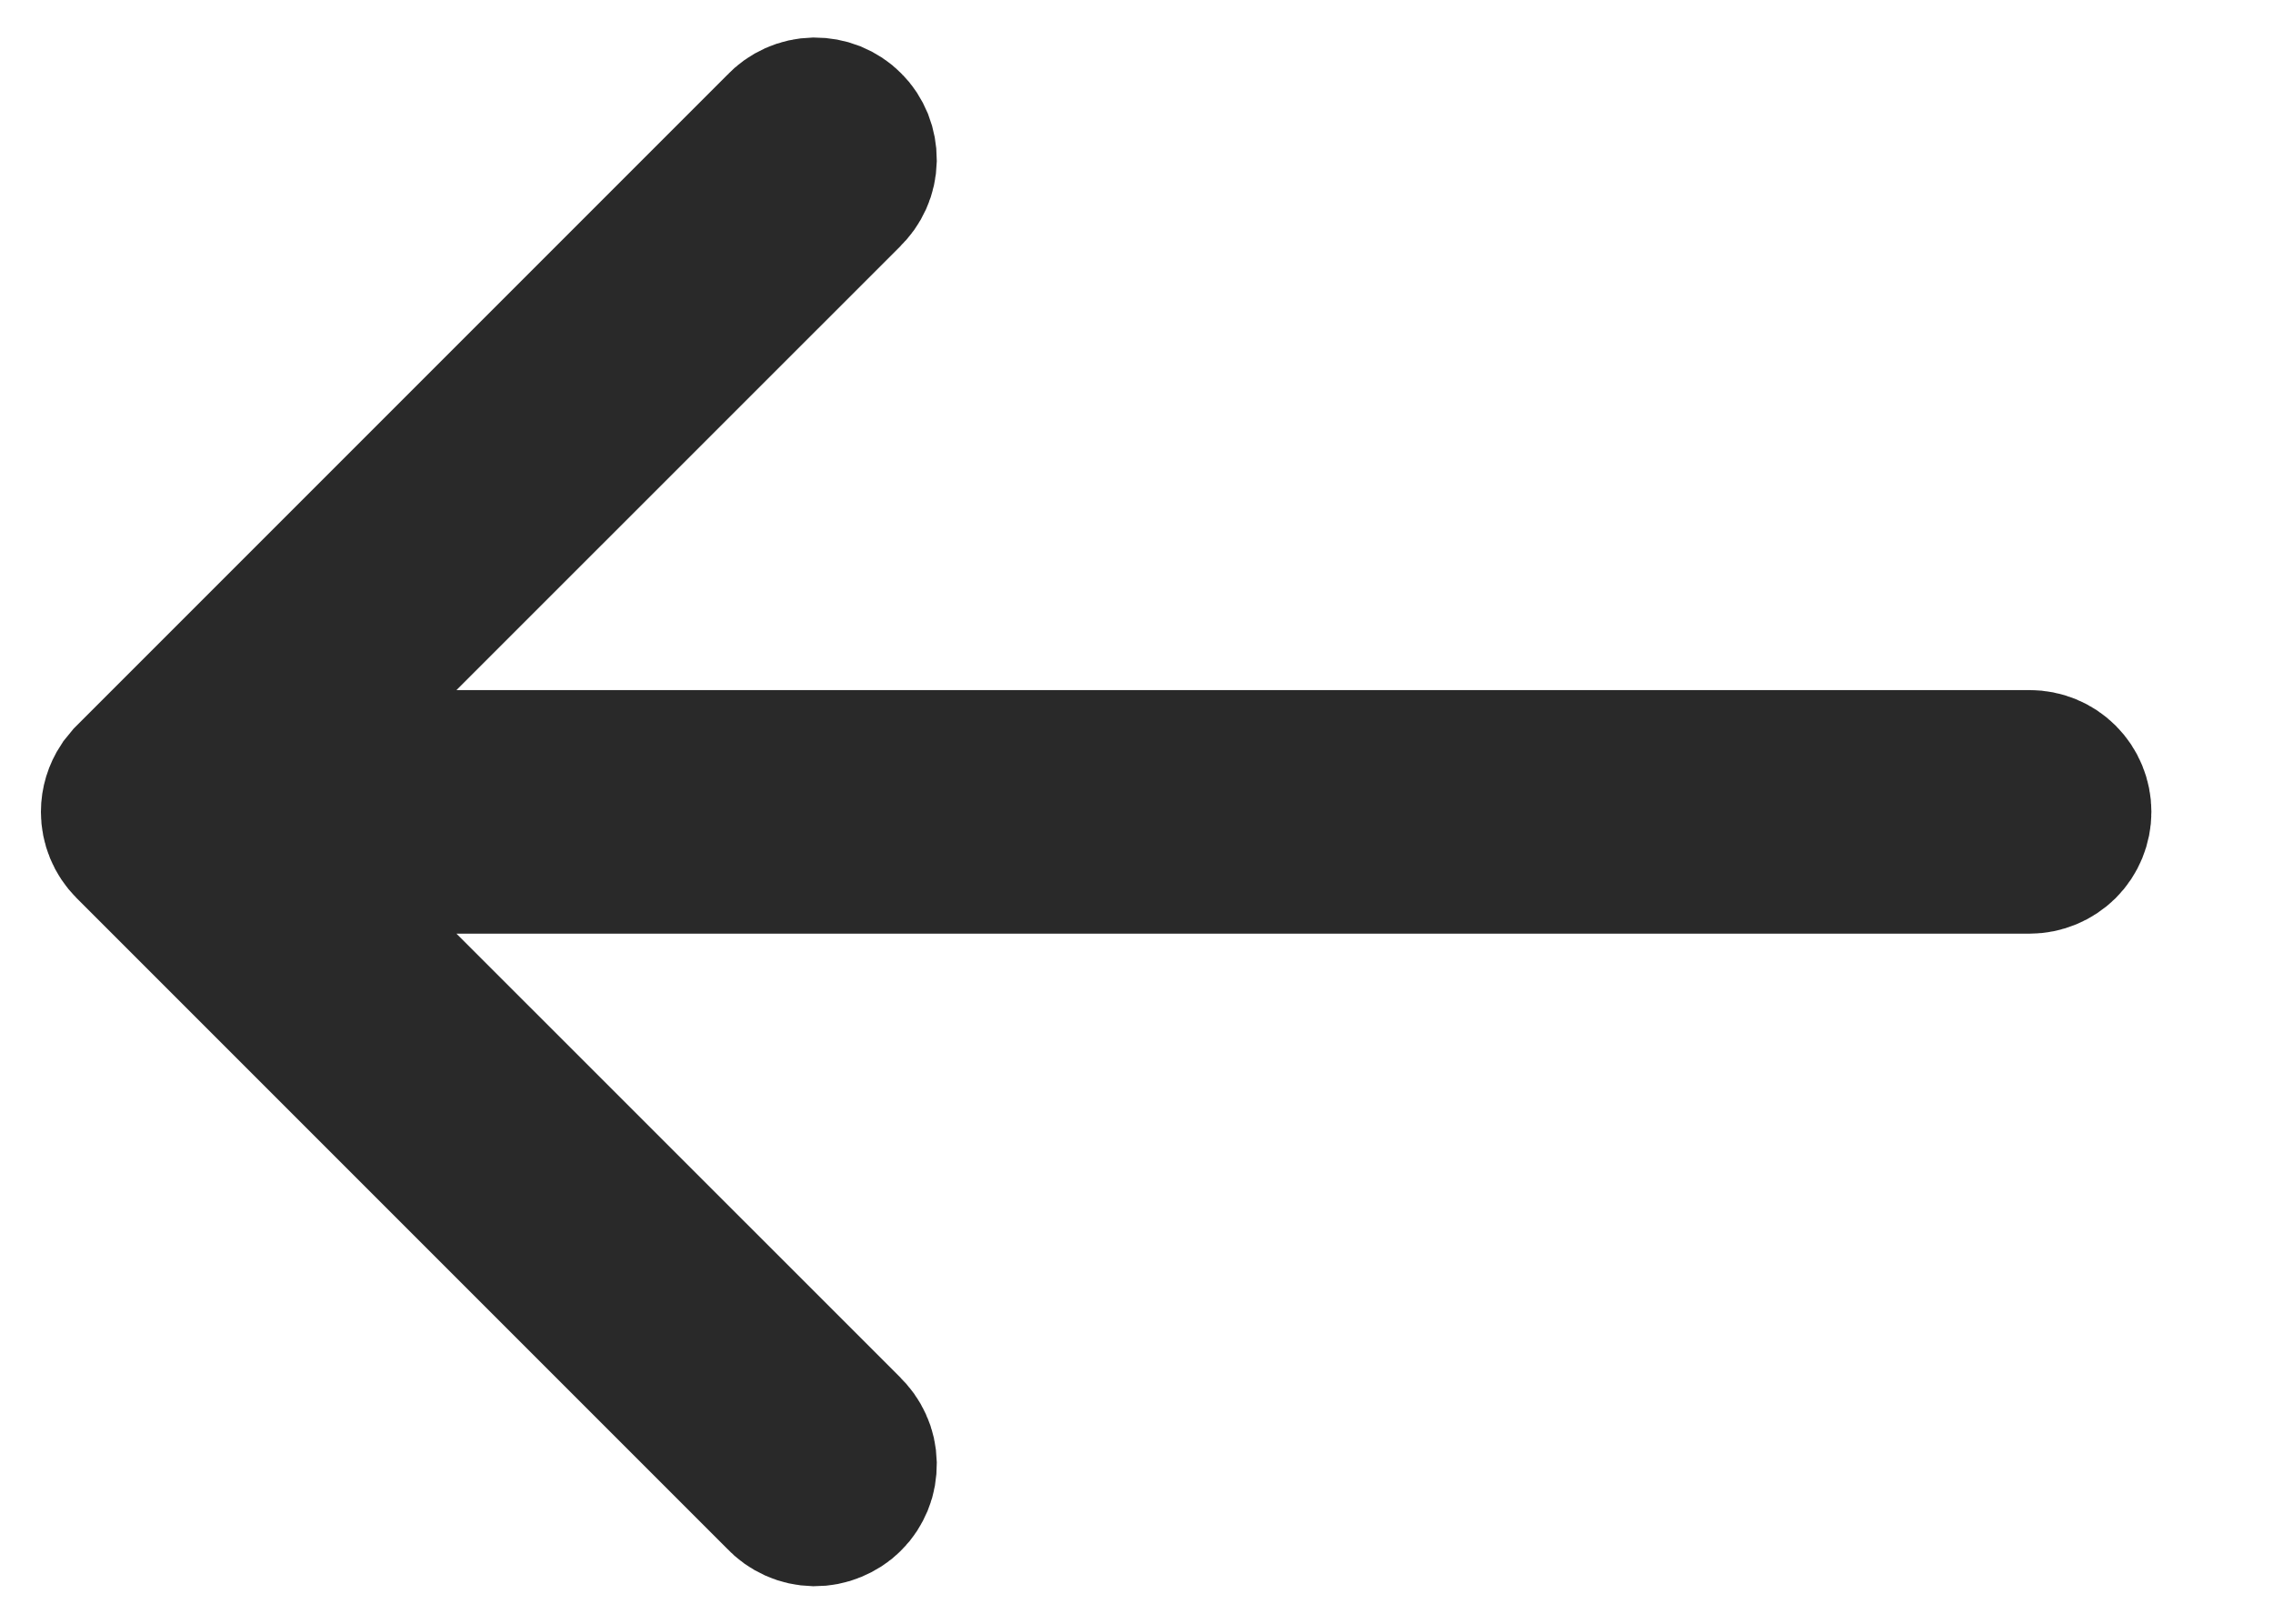
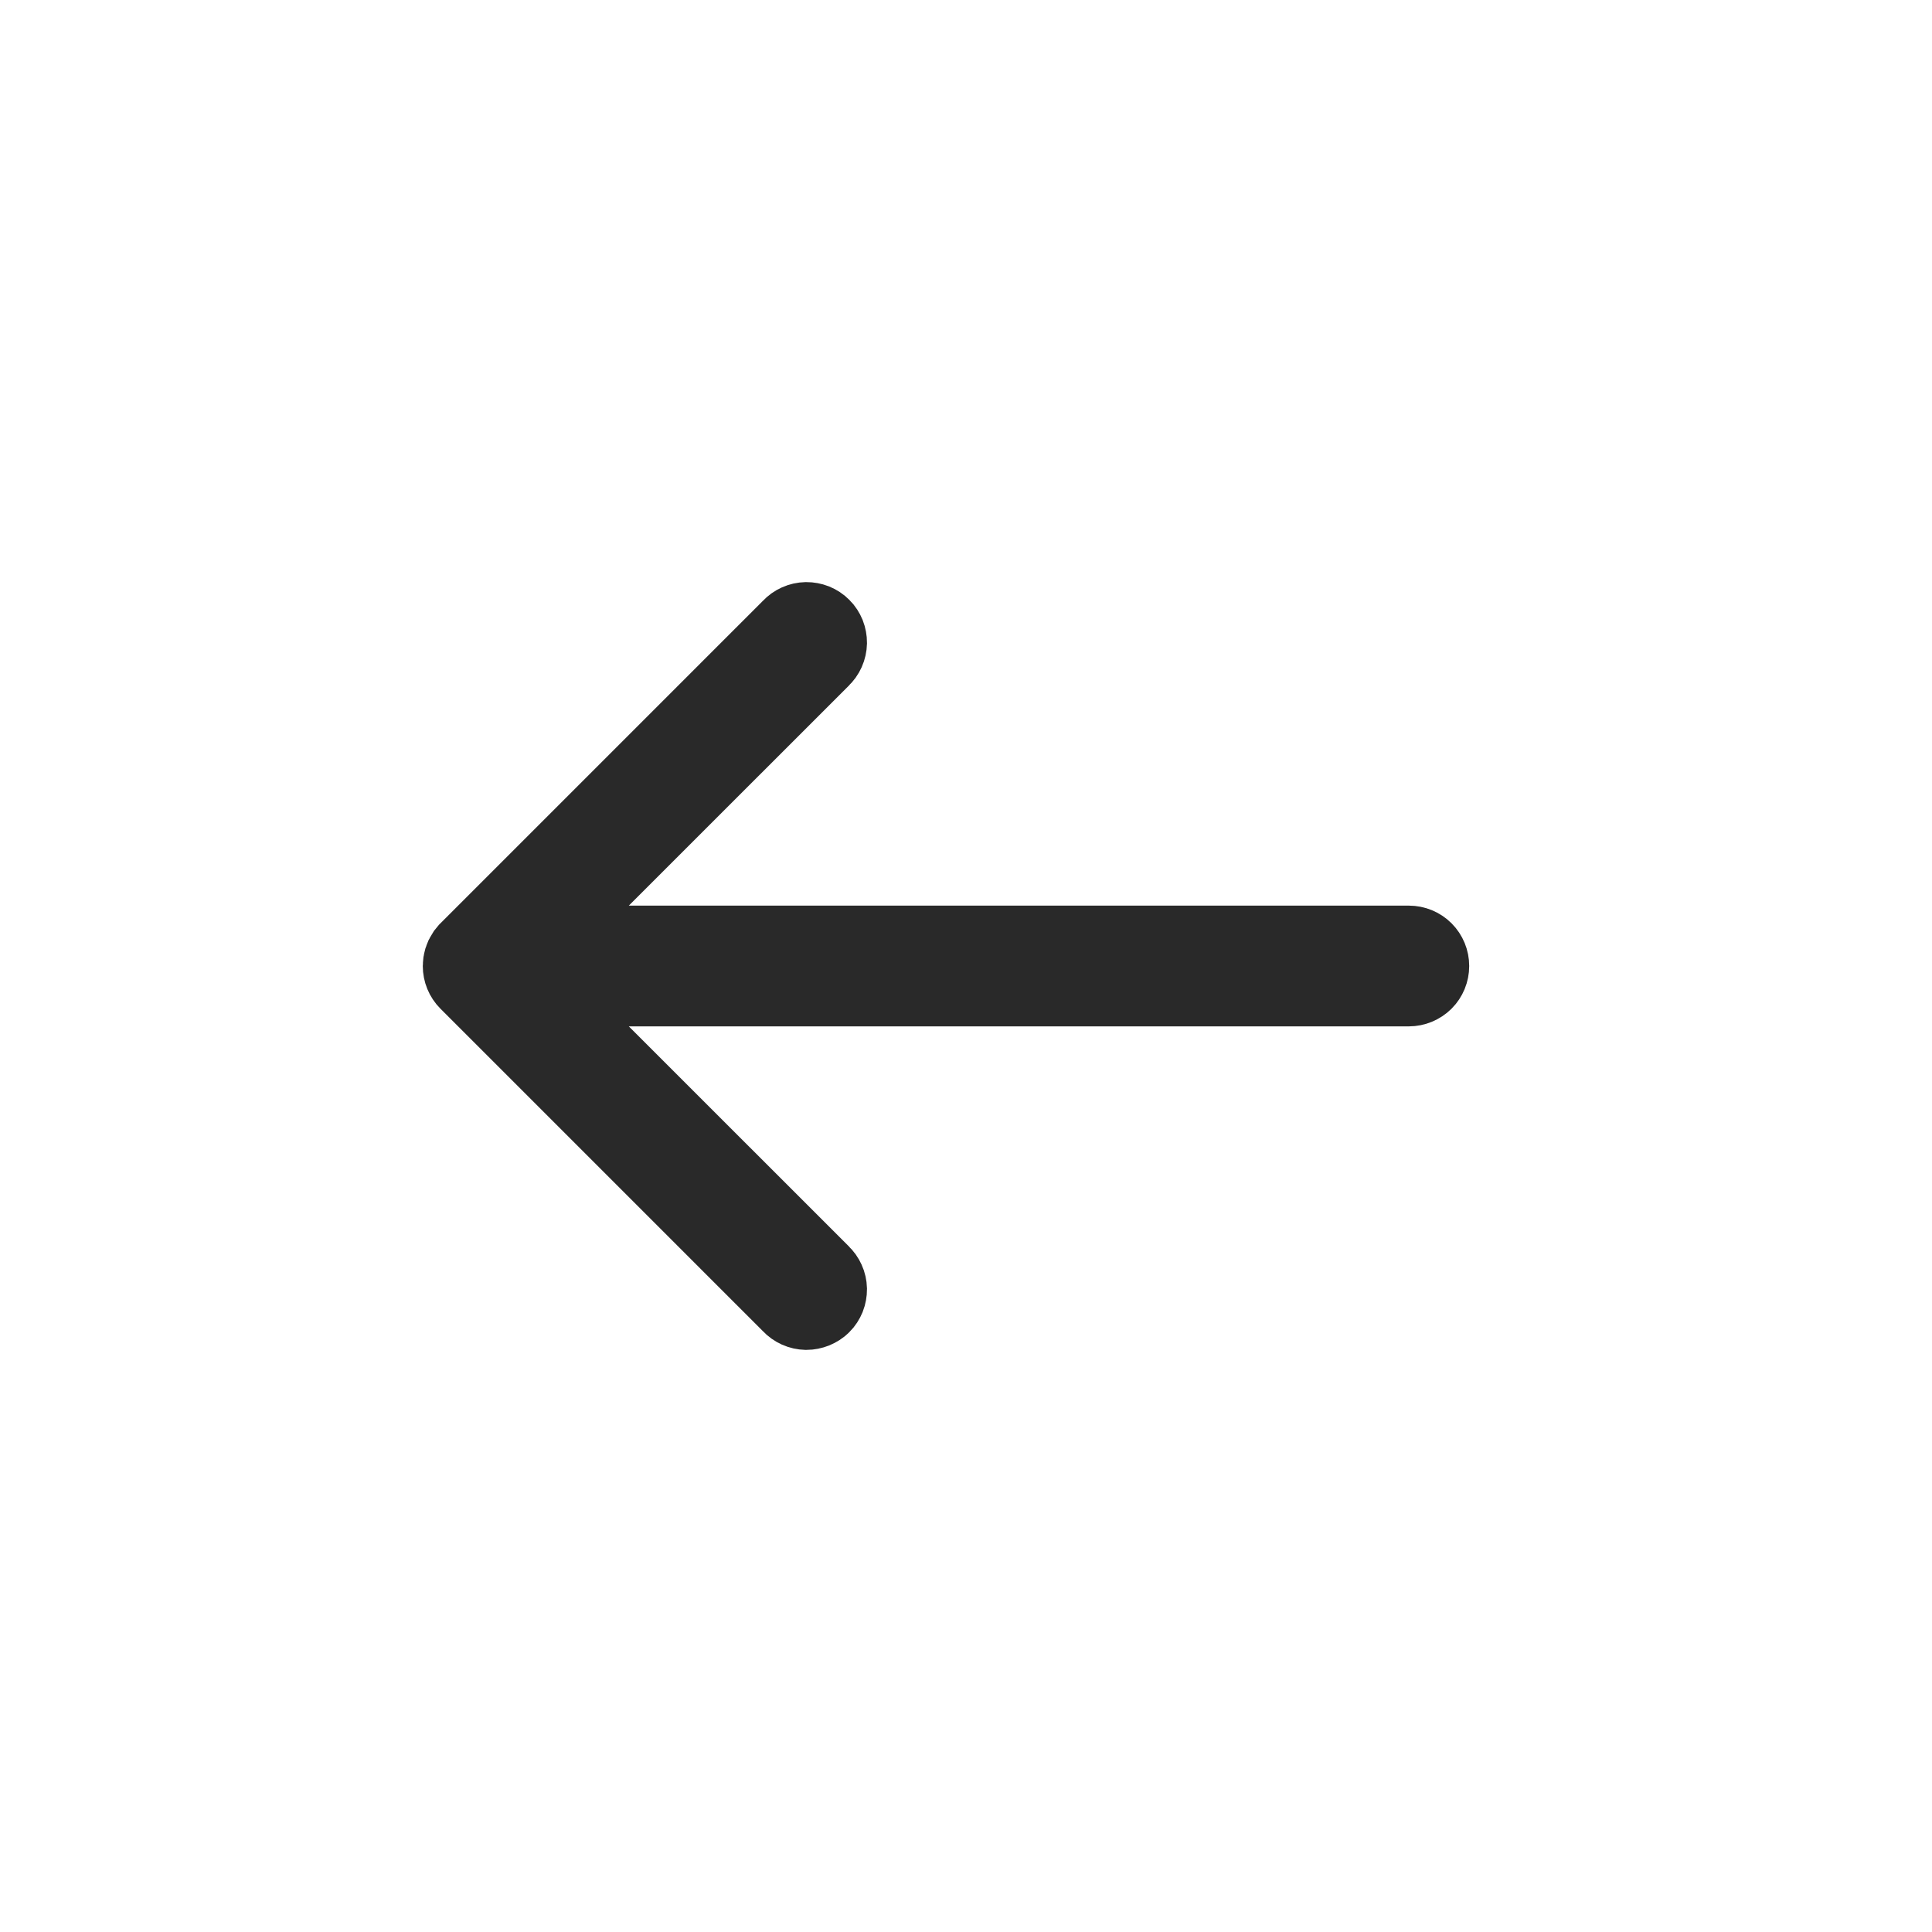
- <svg xmlns="http://www.w3.org/2000/svg" width="14" height="10" viewBox="0 0 14 10" fill="none">
-   <path d="M0.752 5C0.752 4.95 0.767 4.902 0.794 4.861L0.825 4.823L4.831 0.817L4.837 0.811C4.86 0.786 4.887 0.767 4.918 0.753C4.949 0.739 4.982 0.732 5.016 0.731C5.049 0.731 5.082 0.737 5.113 0.749C5.144 0.762 5.174 0.781 5.197 0.805C5.221 0.828 5.239 0.857 5.252 0.888C5.264 0.919 5.27 0.952 5.27 0.985C5.269 1.019 5.262 1.052 5.248 1.083C5.234 1.114 5.215 1.141 5.19 1.164L5.184 1.17L5.178 1.177L1.604 4.75H12.501C12.567 4.75 12.631 4.776 12.678 4.823C12.725 4.87 12.751 4.934 12.751 5C12.751 5.066 12.725 5.13 12.678 5.177C12.631 5.223 12.567 5.25 12.501 5.25H1.604L5.178 8.823L5.184 8.83L5.19 8.836C5.215 8.859 5.234 8.886 5.248 8.917C5.262 8.947 5.269 8.98 5.27 9.014C5.27 9.047 5.265 9.081 5.252 9.112C5.239 9.143 5.221 9.172 5.197 9.195C5.174 9.219 5.144 9.237 5.113 9.25C5.082 9.263 5.049 9.269 5.016 9.269C4.982 9.268 4.949 9.261 4.918 9.247C4.887 9.233 4.86 9.214 4.837 9.189L4.831 9.183L0.825 5.177C0.778 5.13 0.752 5.066 0.752 5Z" fill="#464646" stroke="#292929" />
+ <svg xmlns="http://www.w3.org/2000/svg" width="24" height="24" viewBox="0 0 24 24" fill="none">
+   <path d="M5.752 12C5.752 11.95 5.767 11.902 5.794 11.861L5.825 11.823L9.831 7.817L9.837 7.811C9.86 7.786 9.887 7.767 9.918 7.753C9.949 7.739 9.982 7.732 10.016 7.731C10.049 7.731 10.082 7.737 10.113 7.749C10.144 7.762 10.174 7.781 10.197 7.805C10.221 7.828 10.239 7.857 10.252 7.888C10.264 7.919 10.27 7.952 10.27 7.985C10.269 8.019 10.262 8.052 10.248 8.083C10.234 8.114 10.215 8.141 10.19 8.164L10.184 8.17L10.178 8.177L6.604 11.75H17.501C17.567 11.75 17.631 11.776 17.678 11.823C17.725 11.87 17.751 11.934 17.751 12C17.751 12.066 17.725 12.13 17.678 12.177C17.631 12.223 17.567 12.25 17.501 12.25H6.604L10.178 15.823L10.184 15.83L10.19 15.836C10.215 15.859 10.234 15.886 10.248 15.917C10.262 15.947 10.269 15.98 10.27 16.014C10.27 16.047 10.264 16.081 10.252 16.112C10.239 16.143 10.221 16.172 10.197 16.195C10.174 16.219 10.144 16.237 10.113 16.25C10.082 16.262 10.049 16.269 10.016 16.269C9.982 16.268 9.949 16.261 9.918 16.247C9.887 16.233 9.86 16.214 9.837 16.189L9.831 16.183L5.825 12.177C5.778 12.13 5.752 12.066 5.752 12Z" fill="#464646" stroke="#292929" />
</svg>
